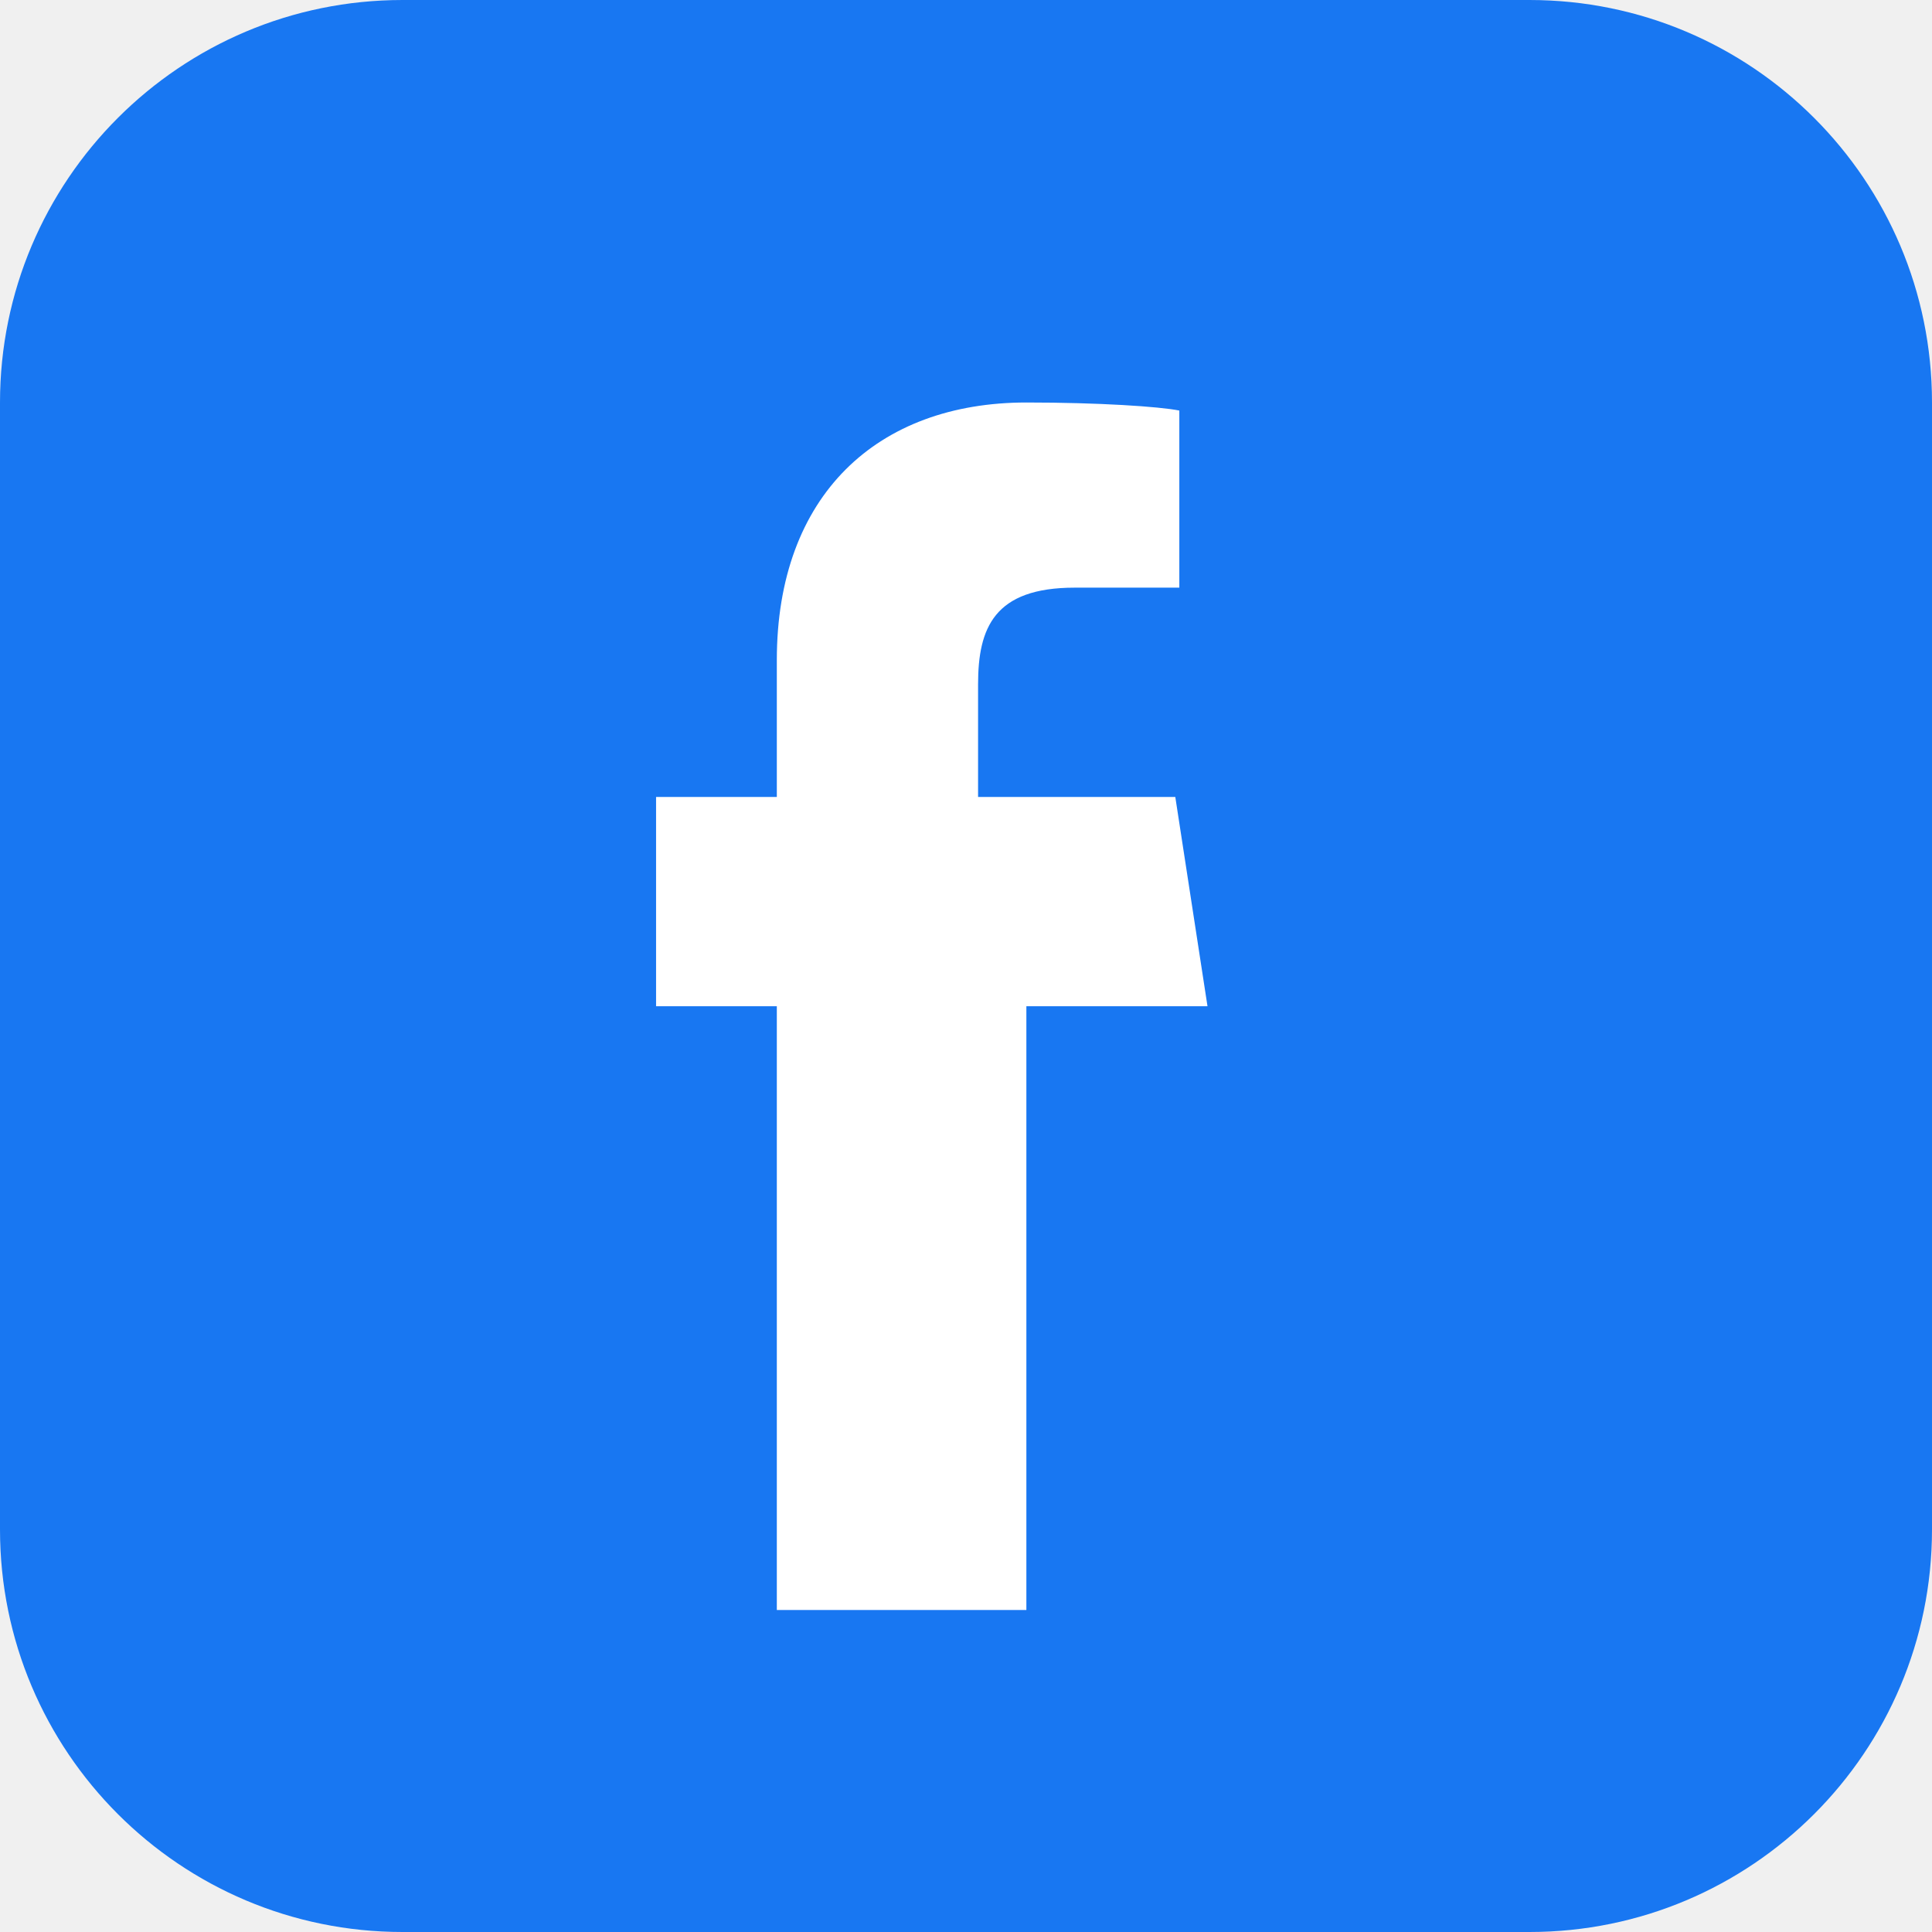
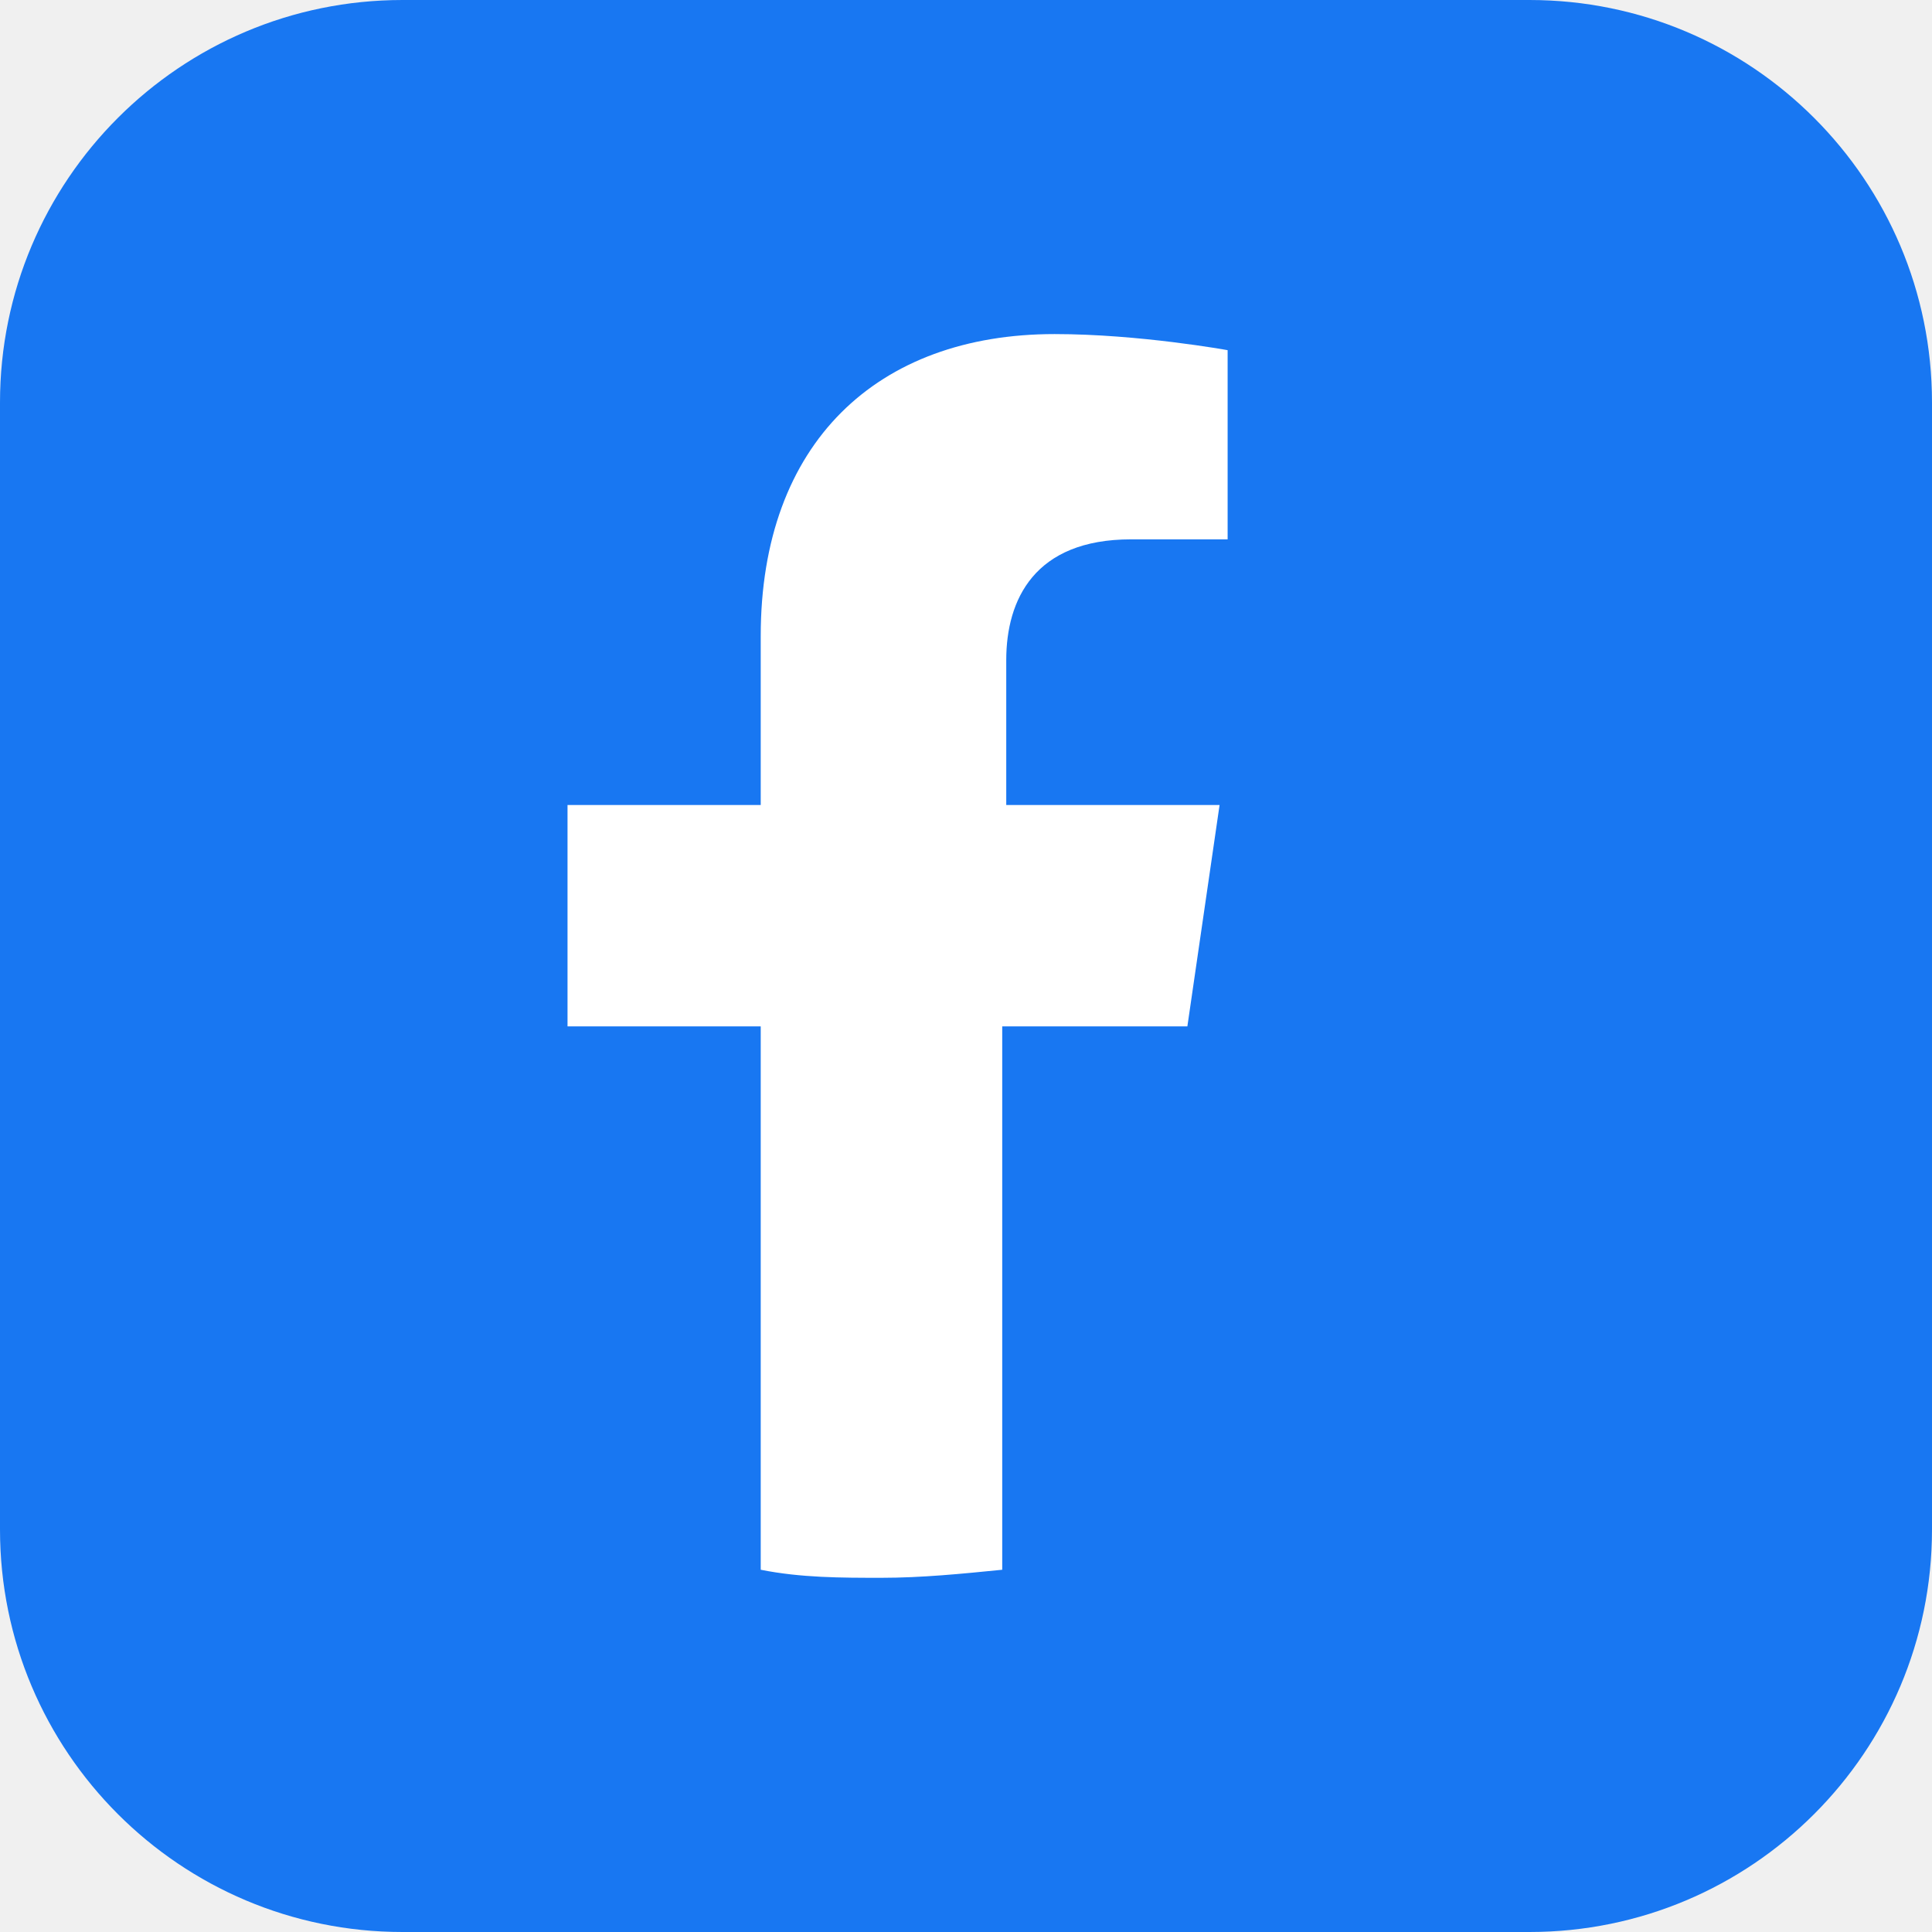
<svg xmlns="http://www.w3.org/2000/svg" viewBox="0 0 48 48" width="48" height="48">
  <rect width="48" height="48" rx="10" fill="#1877F2" />
-   <path fill="#fff" d="M30 25h-4.5v15h-6.2V25h-3v-5.2h3v-3.4c0-4.1 2.5-6.4 6.2-6.4 1.8 0 3.3.1 3.8.2v4.4h-2.6c-2 0-2.4 1-2.4 2.4v2.8h4.9L30 25z" />
+   <path fill="#ffffff" d="M29.5 25.5l.8-5.5h-5.3v-3.6c0-1.5.7-3 3.1-3h2.4V8.7s-2.2-.4-4.3-.4c-4.4 0-7.3 2.7-7.3 7.5v4.2h-4.8v5.5h4.8v13.5c1 .2 2 .2 3 .2s2-.1 3-.2V25.5h4.6z" />
</svg>
